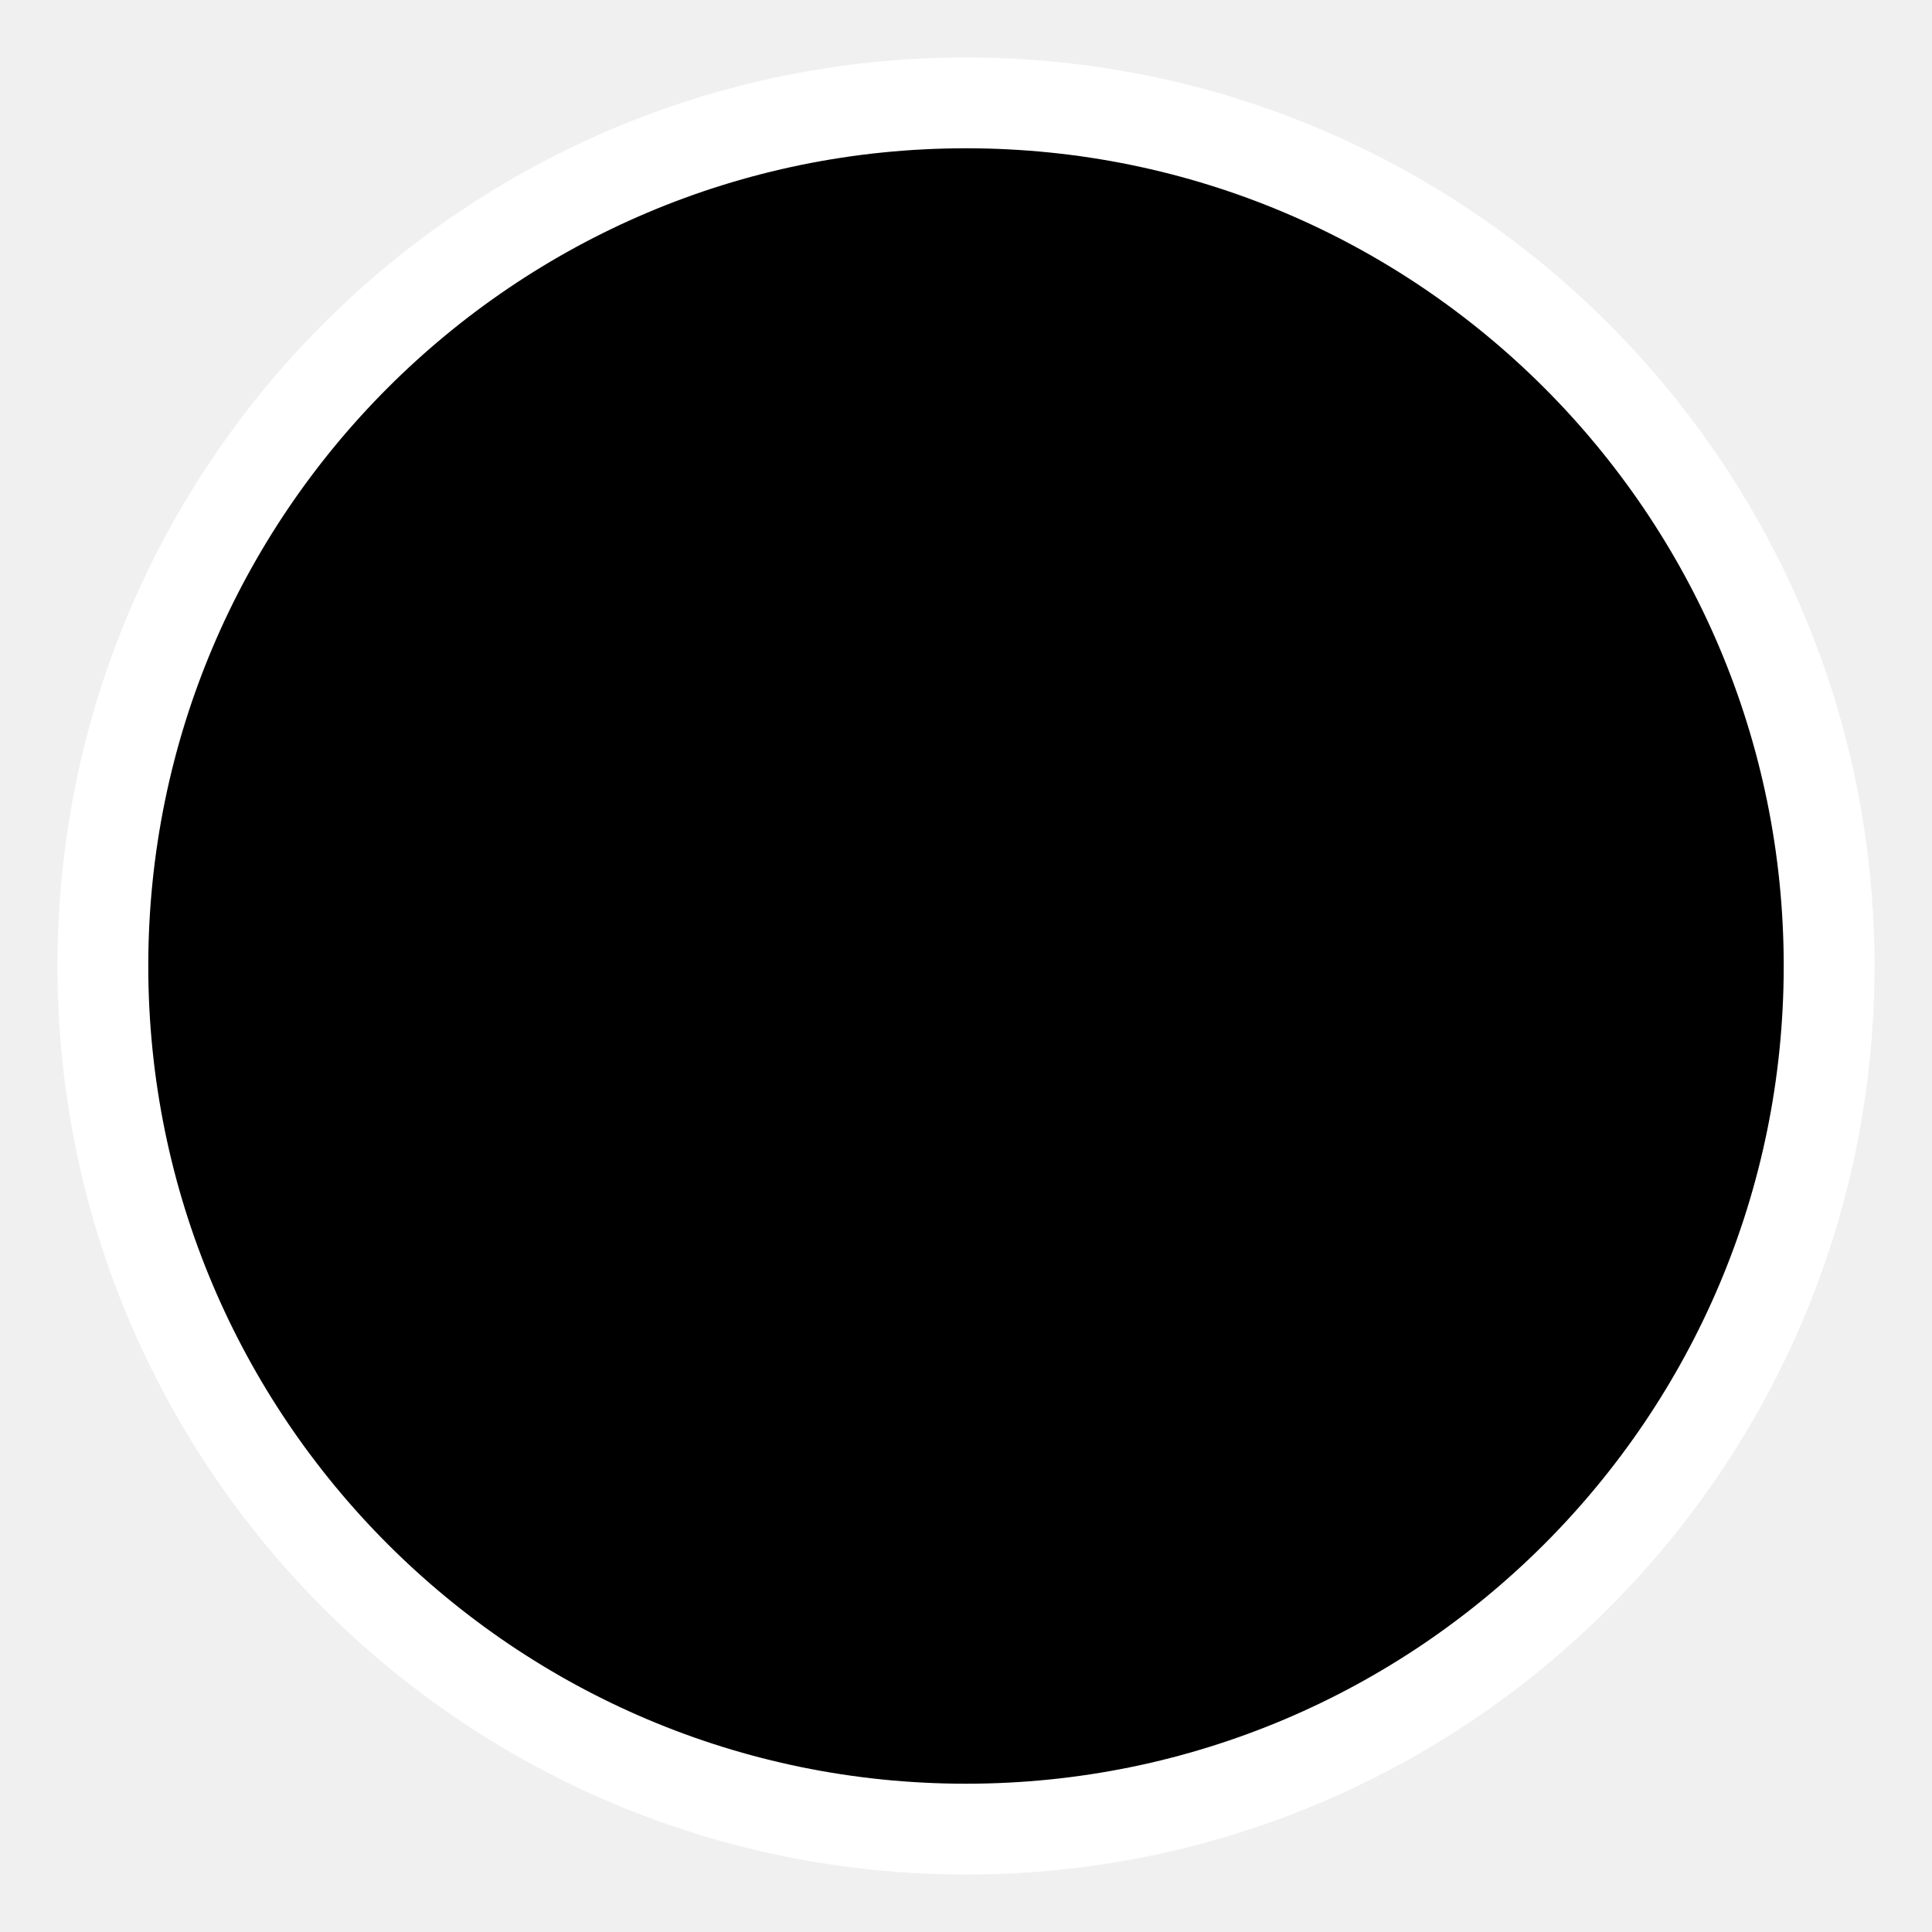
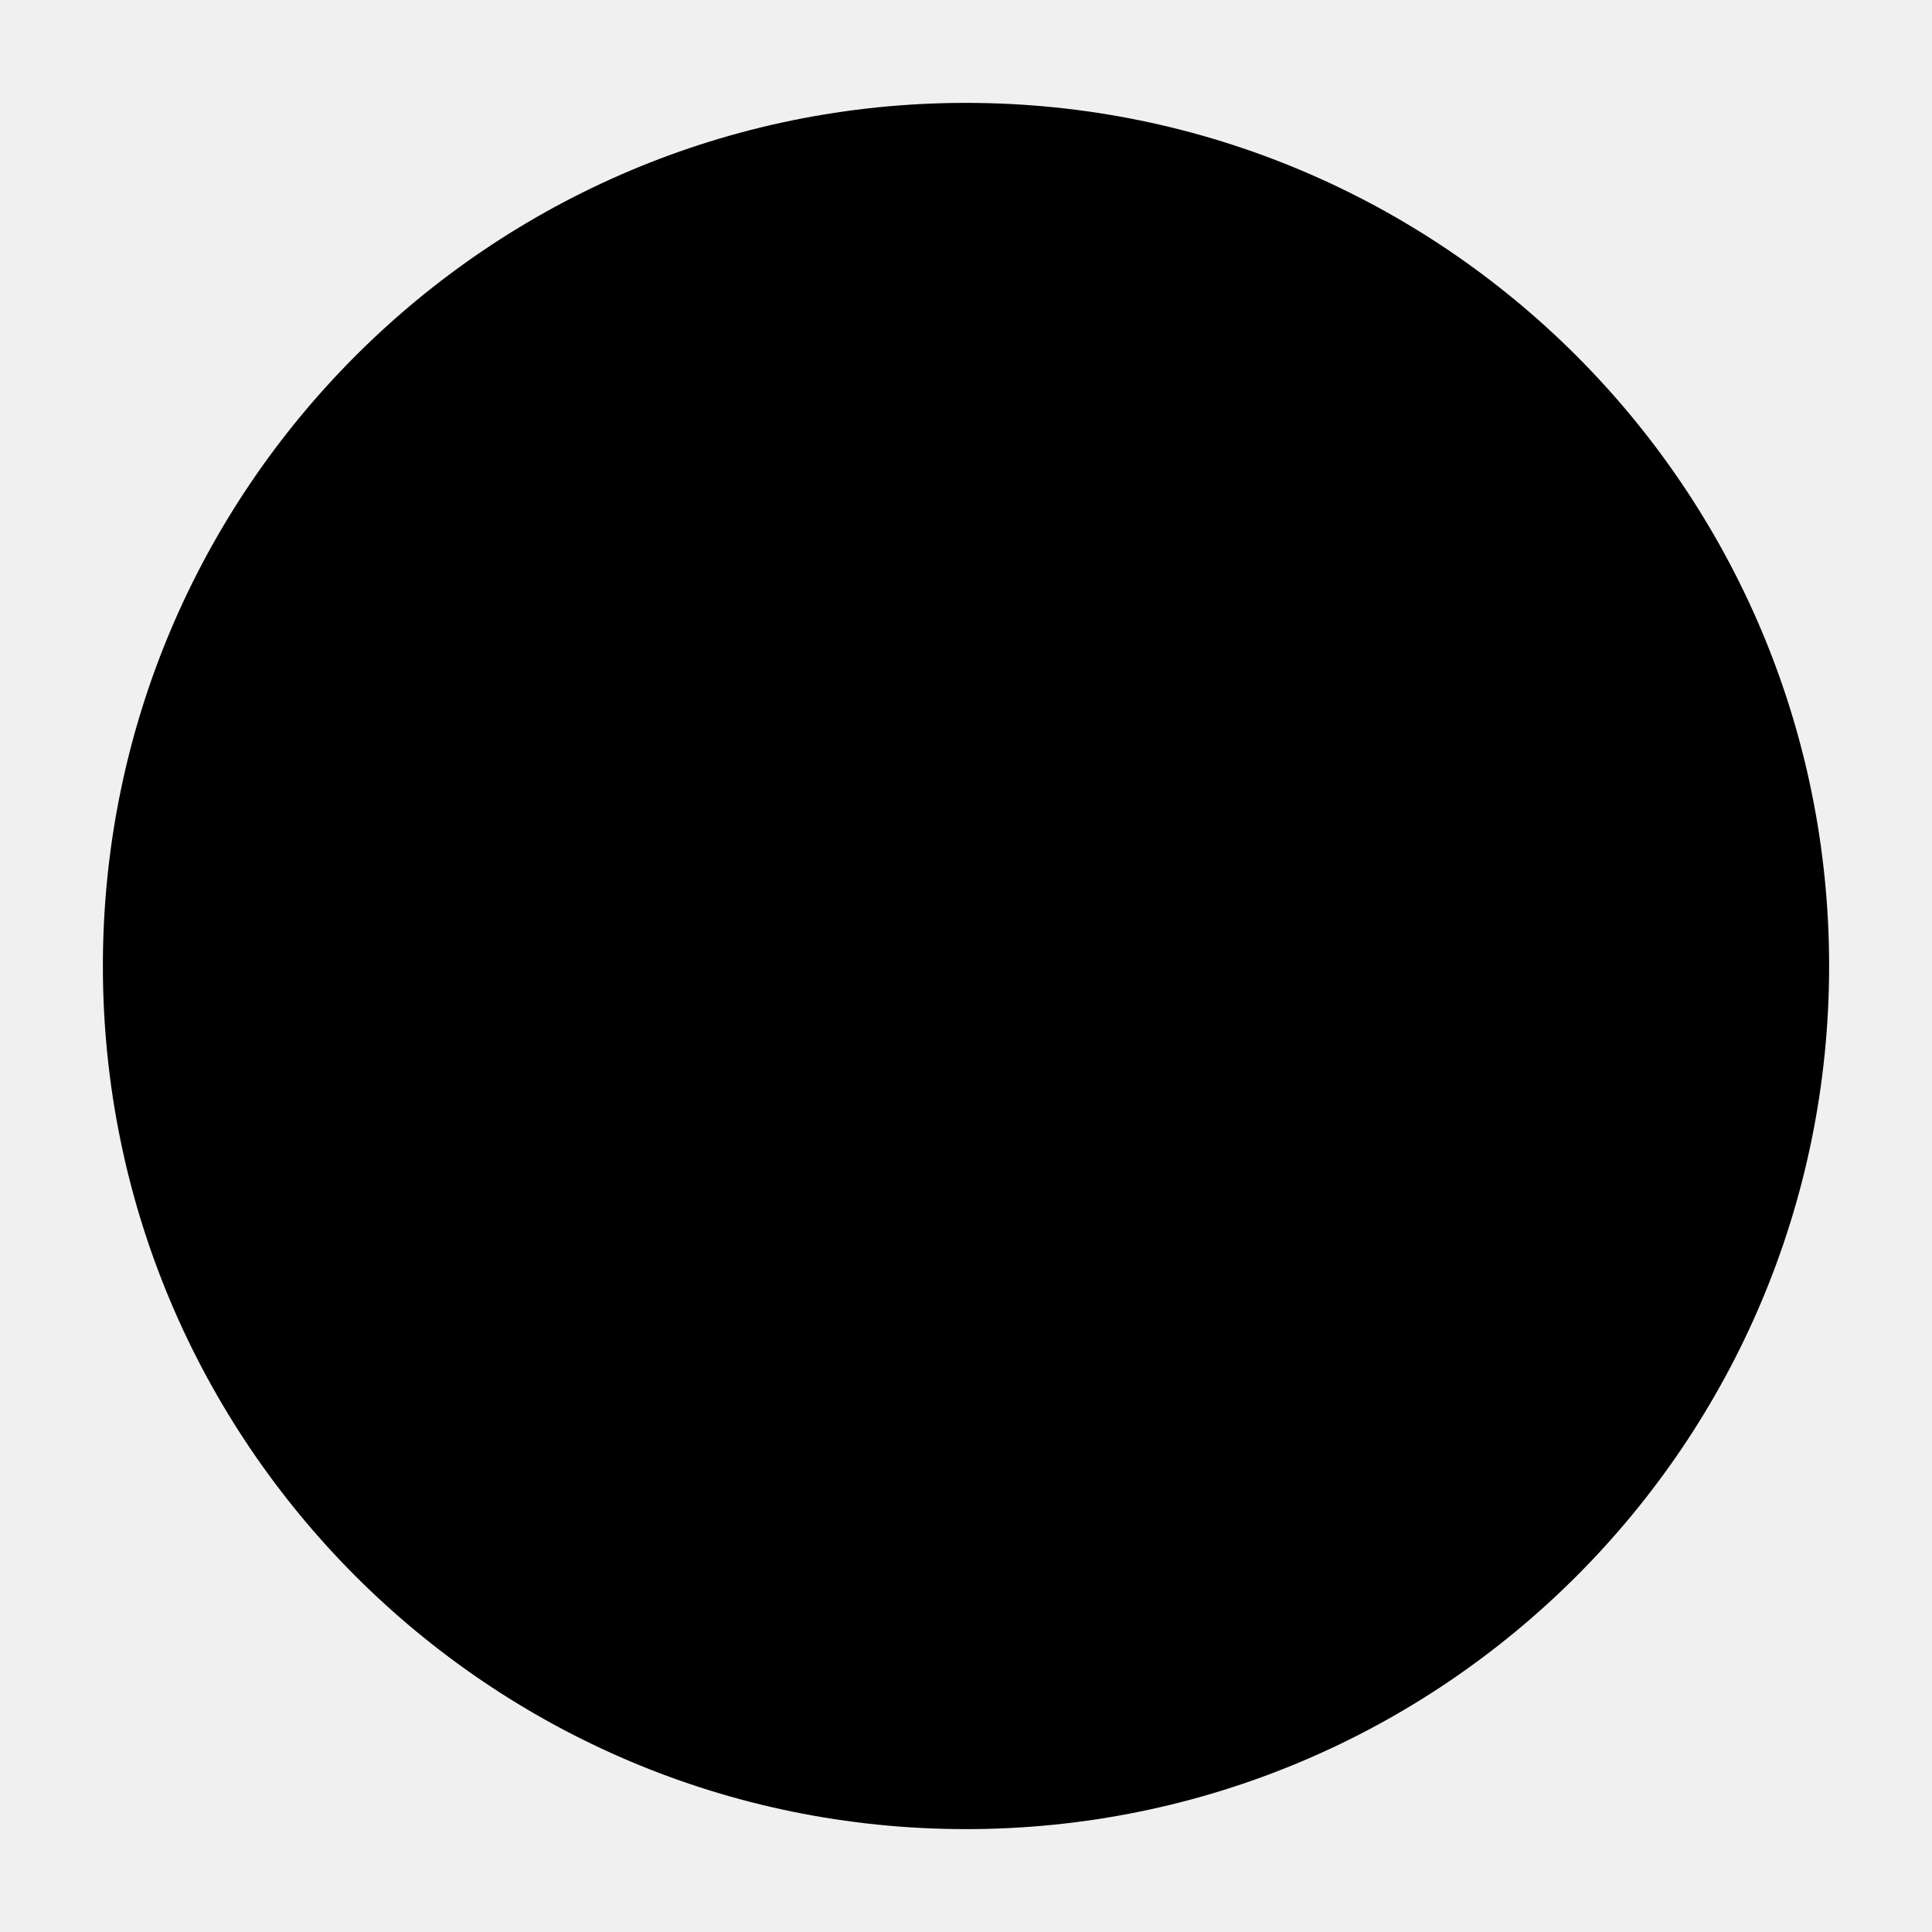
<svg xmlns="http://www.w3.org/2000/svg" version="1.1" id="Layer_1" x="0px" y="0px" width="20px" height="20px" viewBox="0 0 20 20" enable-background="new 0 0 20 20" xml:space="preserve">
-   <circle stroke="#FFFFFF" stroke-width="0.94" stroke-miterlimit="10" cx="10" cy="10" r="8.935" />
+   <circle cx="10" cy="10" r="8.935" />
</svg>
